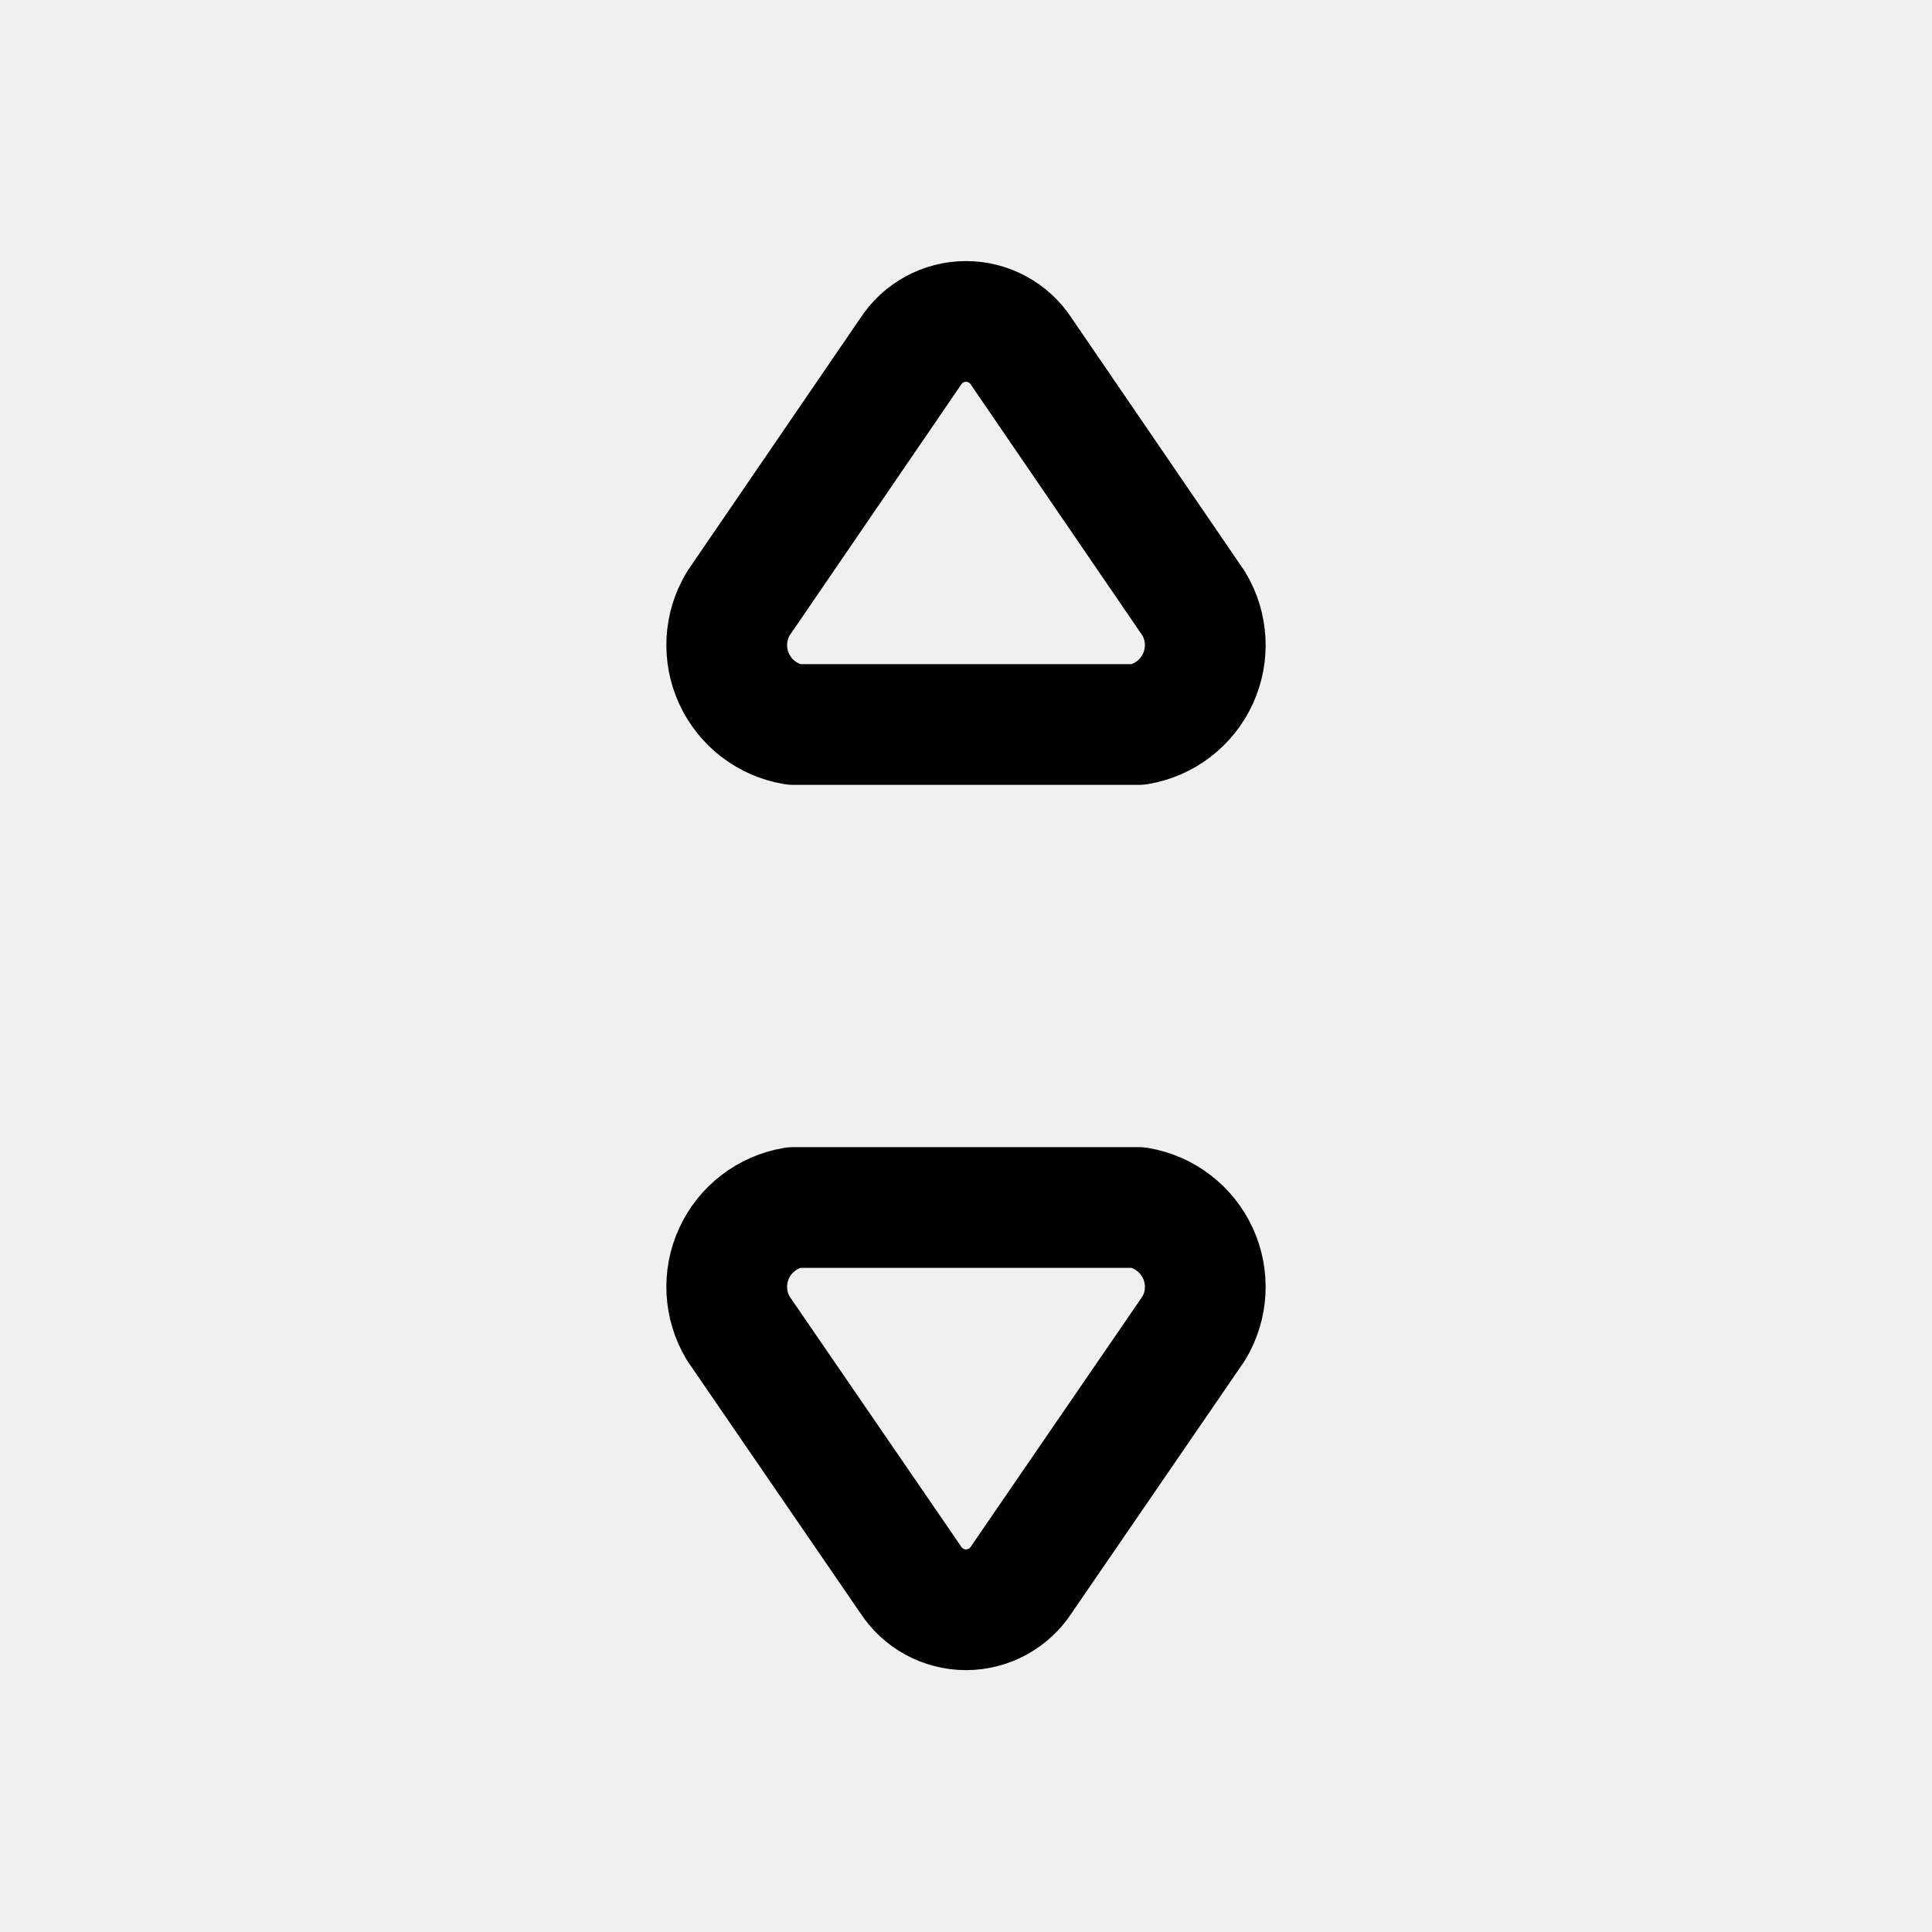
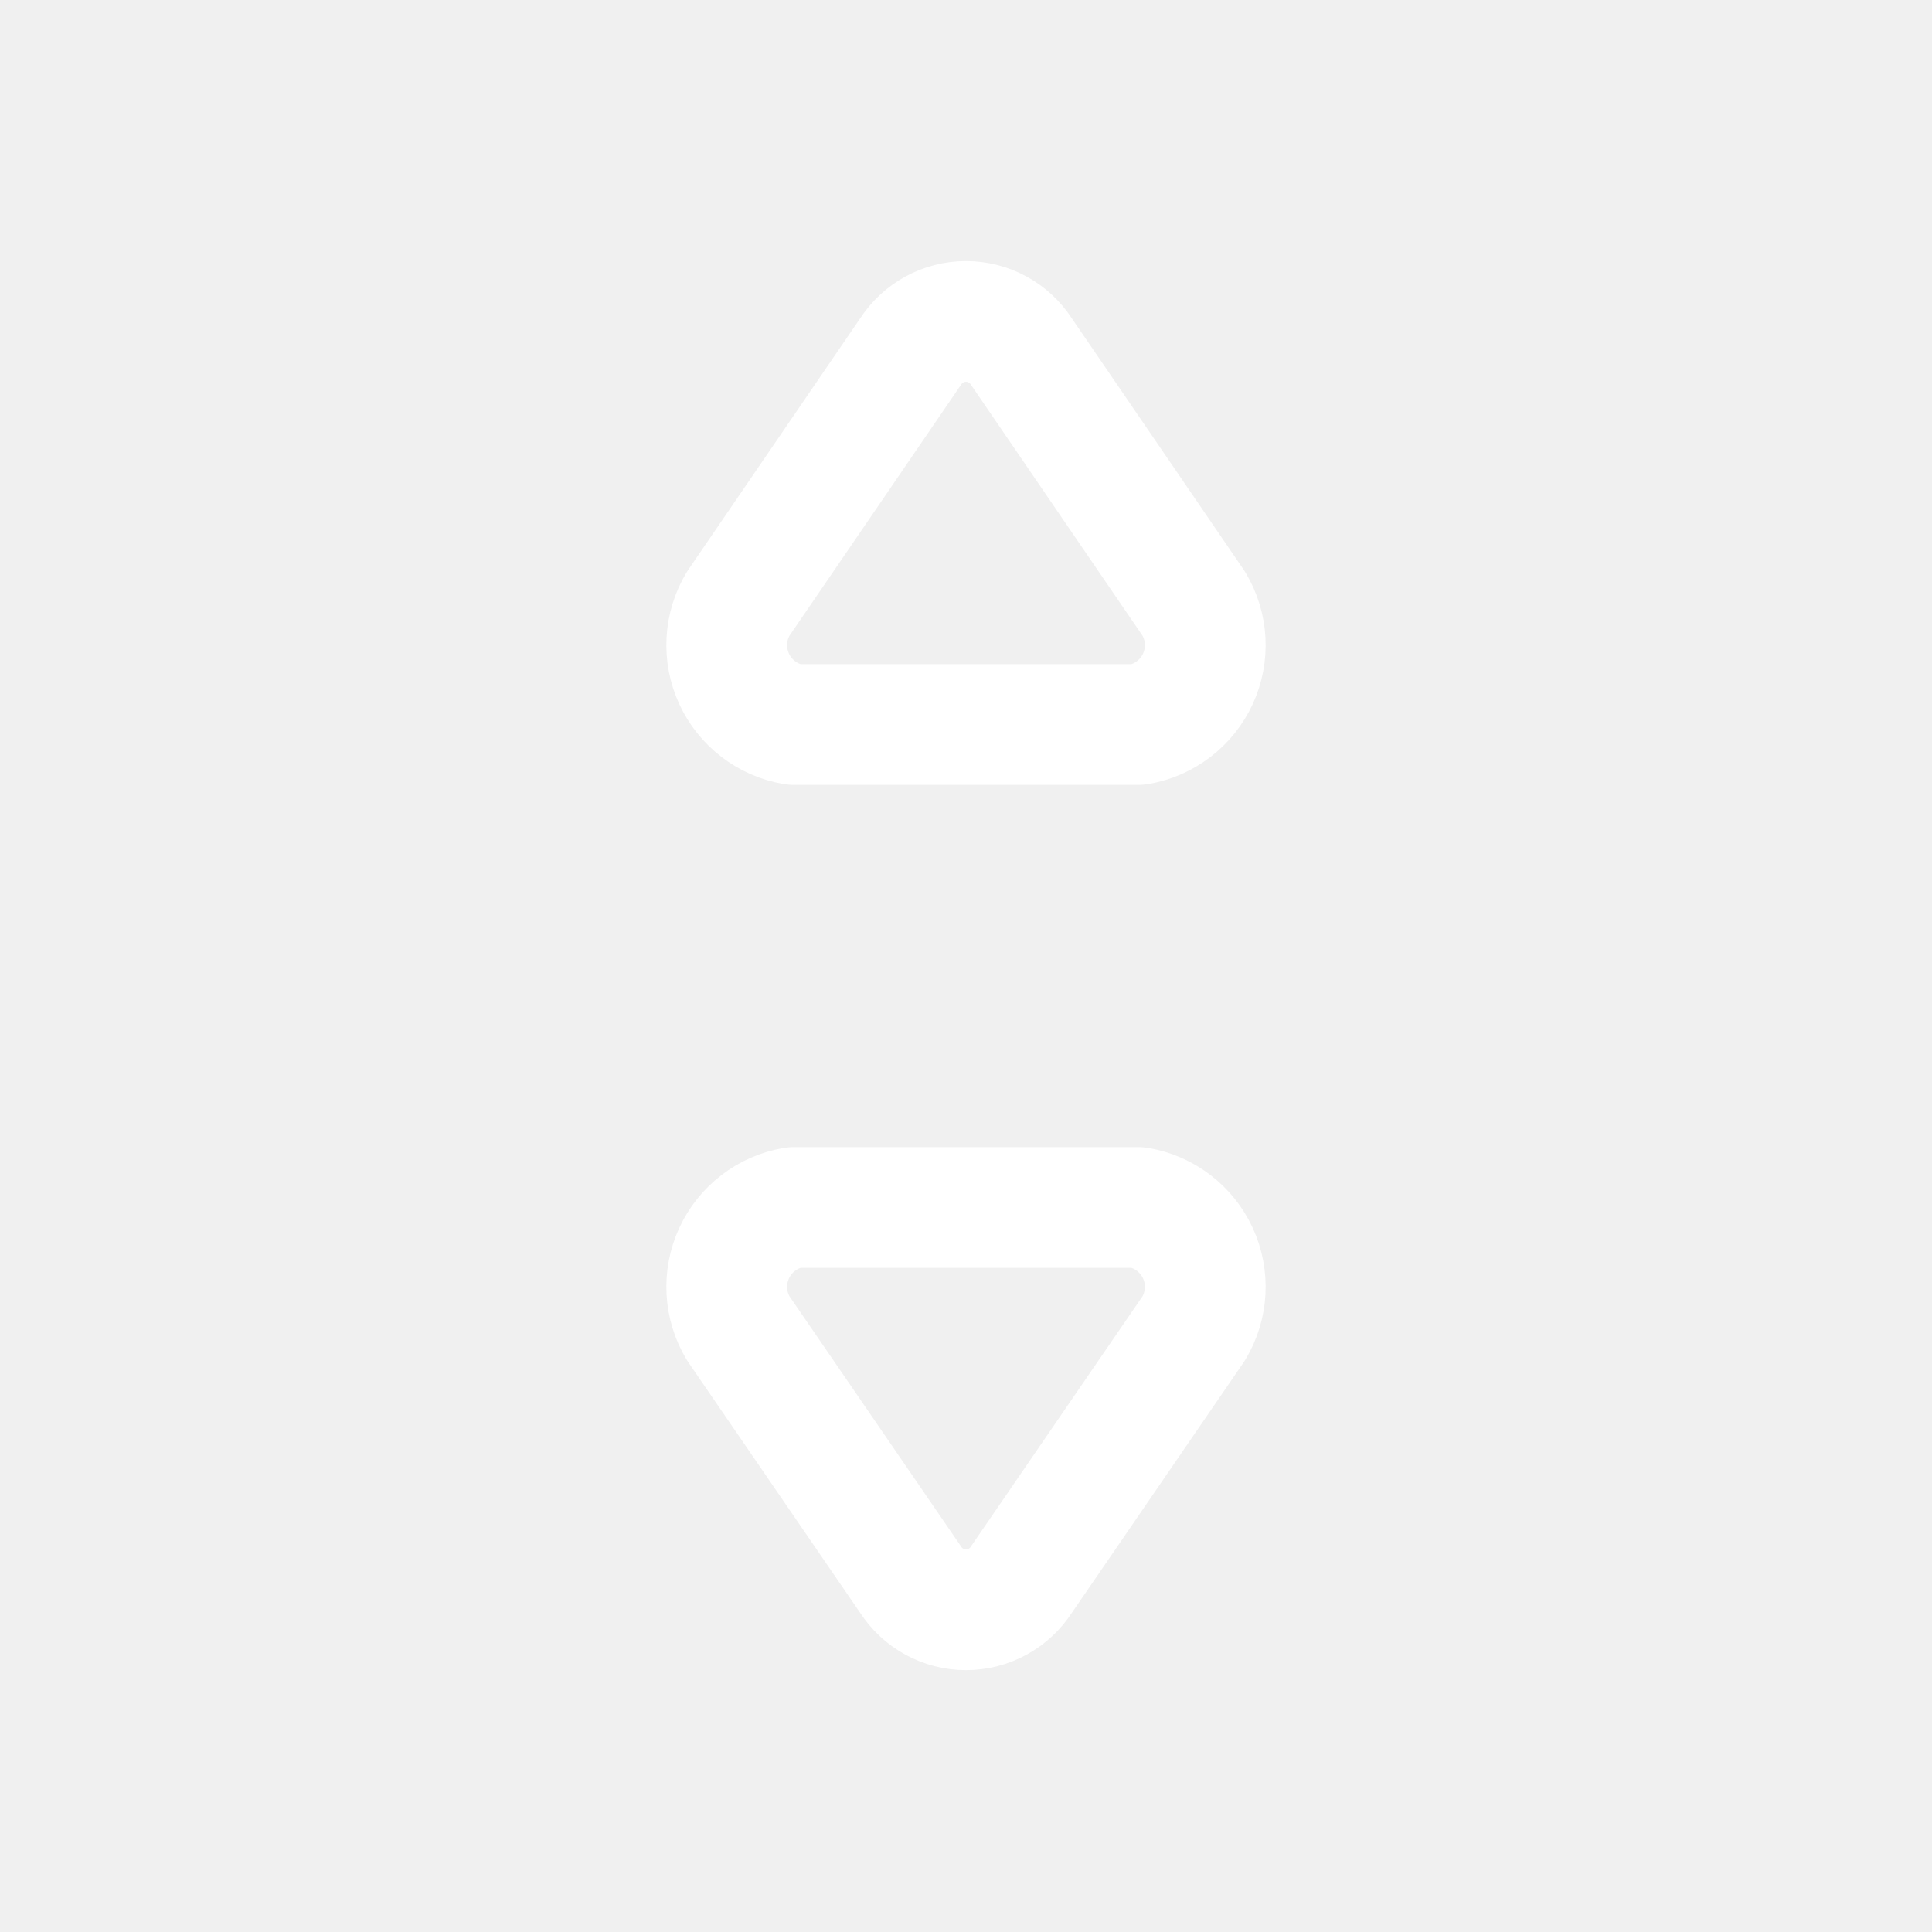
- <svg xmlns="http://www.w3.org/2000/svg" fill="#000000" width="800px" height="800px" viewBox="0 0 24 24" id="scroll-up-down" class="icon line">
-   <path id="primary" d="M11.31,4.37,9.17,7.5A1,1,0,0,0,9.86,9h4.28a1,1,0,0,0,.69-1.5L12.69,4.37A.82.82,0,0,0,11.31,4.37Zm1.38,15.25,2.14-3.12a1,1,0,0,0-.69-1.5H9.86a1,1,0,0,0-.69,1.5l2.14,3.12A.82.82,0,0,0,12.69,19.62Z" style="fill: none; stroke: rgb(0, 0, 0); stroke-linecap: round; stroke-linejoin: round; stroke-width: 1.5;" />
+ <svg xmlns="http://www.w3.org/2000/svg" width="24" height="24" viewBox="0 0 24 24" fill="none">
+   <path d="M11.31,4.37,9.17,7.5A1,1,0,0,0,9.86,9h4.28a1,1,0,0,0,.69-1.5L12.69,4.37A.82.82,0,0,0,11.31,4.37Zm1.38,15.25,2.14-3.12a1,1,0,0,0-.69-1.5H9.86a1,1,0,0,0-.69,1.5l2.14,3.12A.82.82,0,0,0,12.69,19.62Z" fill="none" stroke="#fff" stroke-width="1.5" stroke-linecap="round" stroke-linejoin="round" />
</svg>
